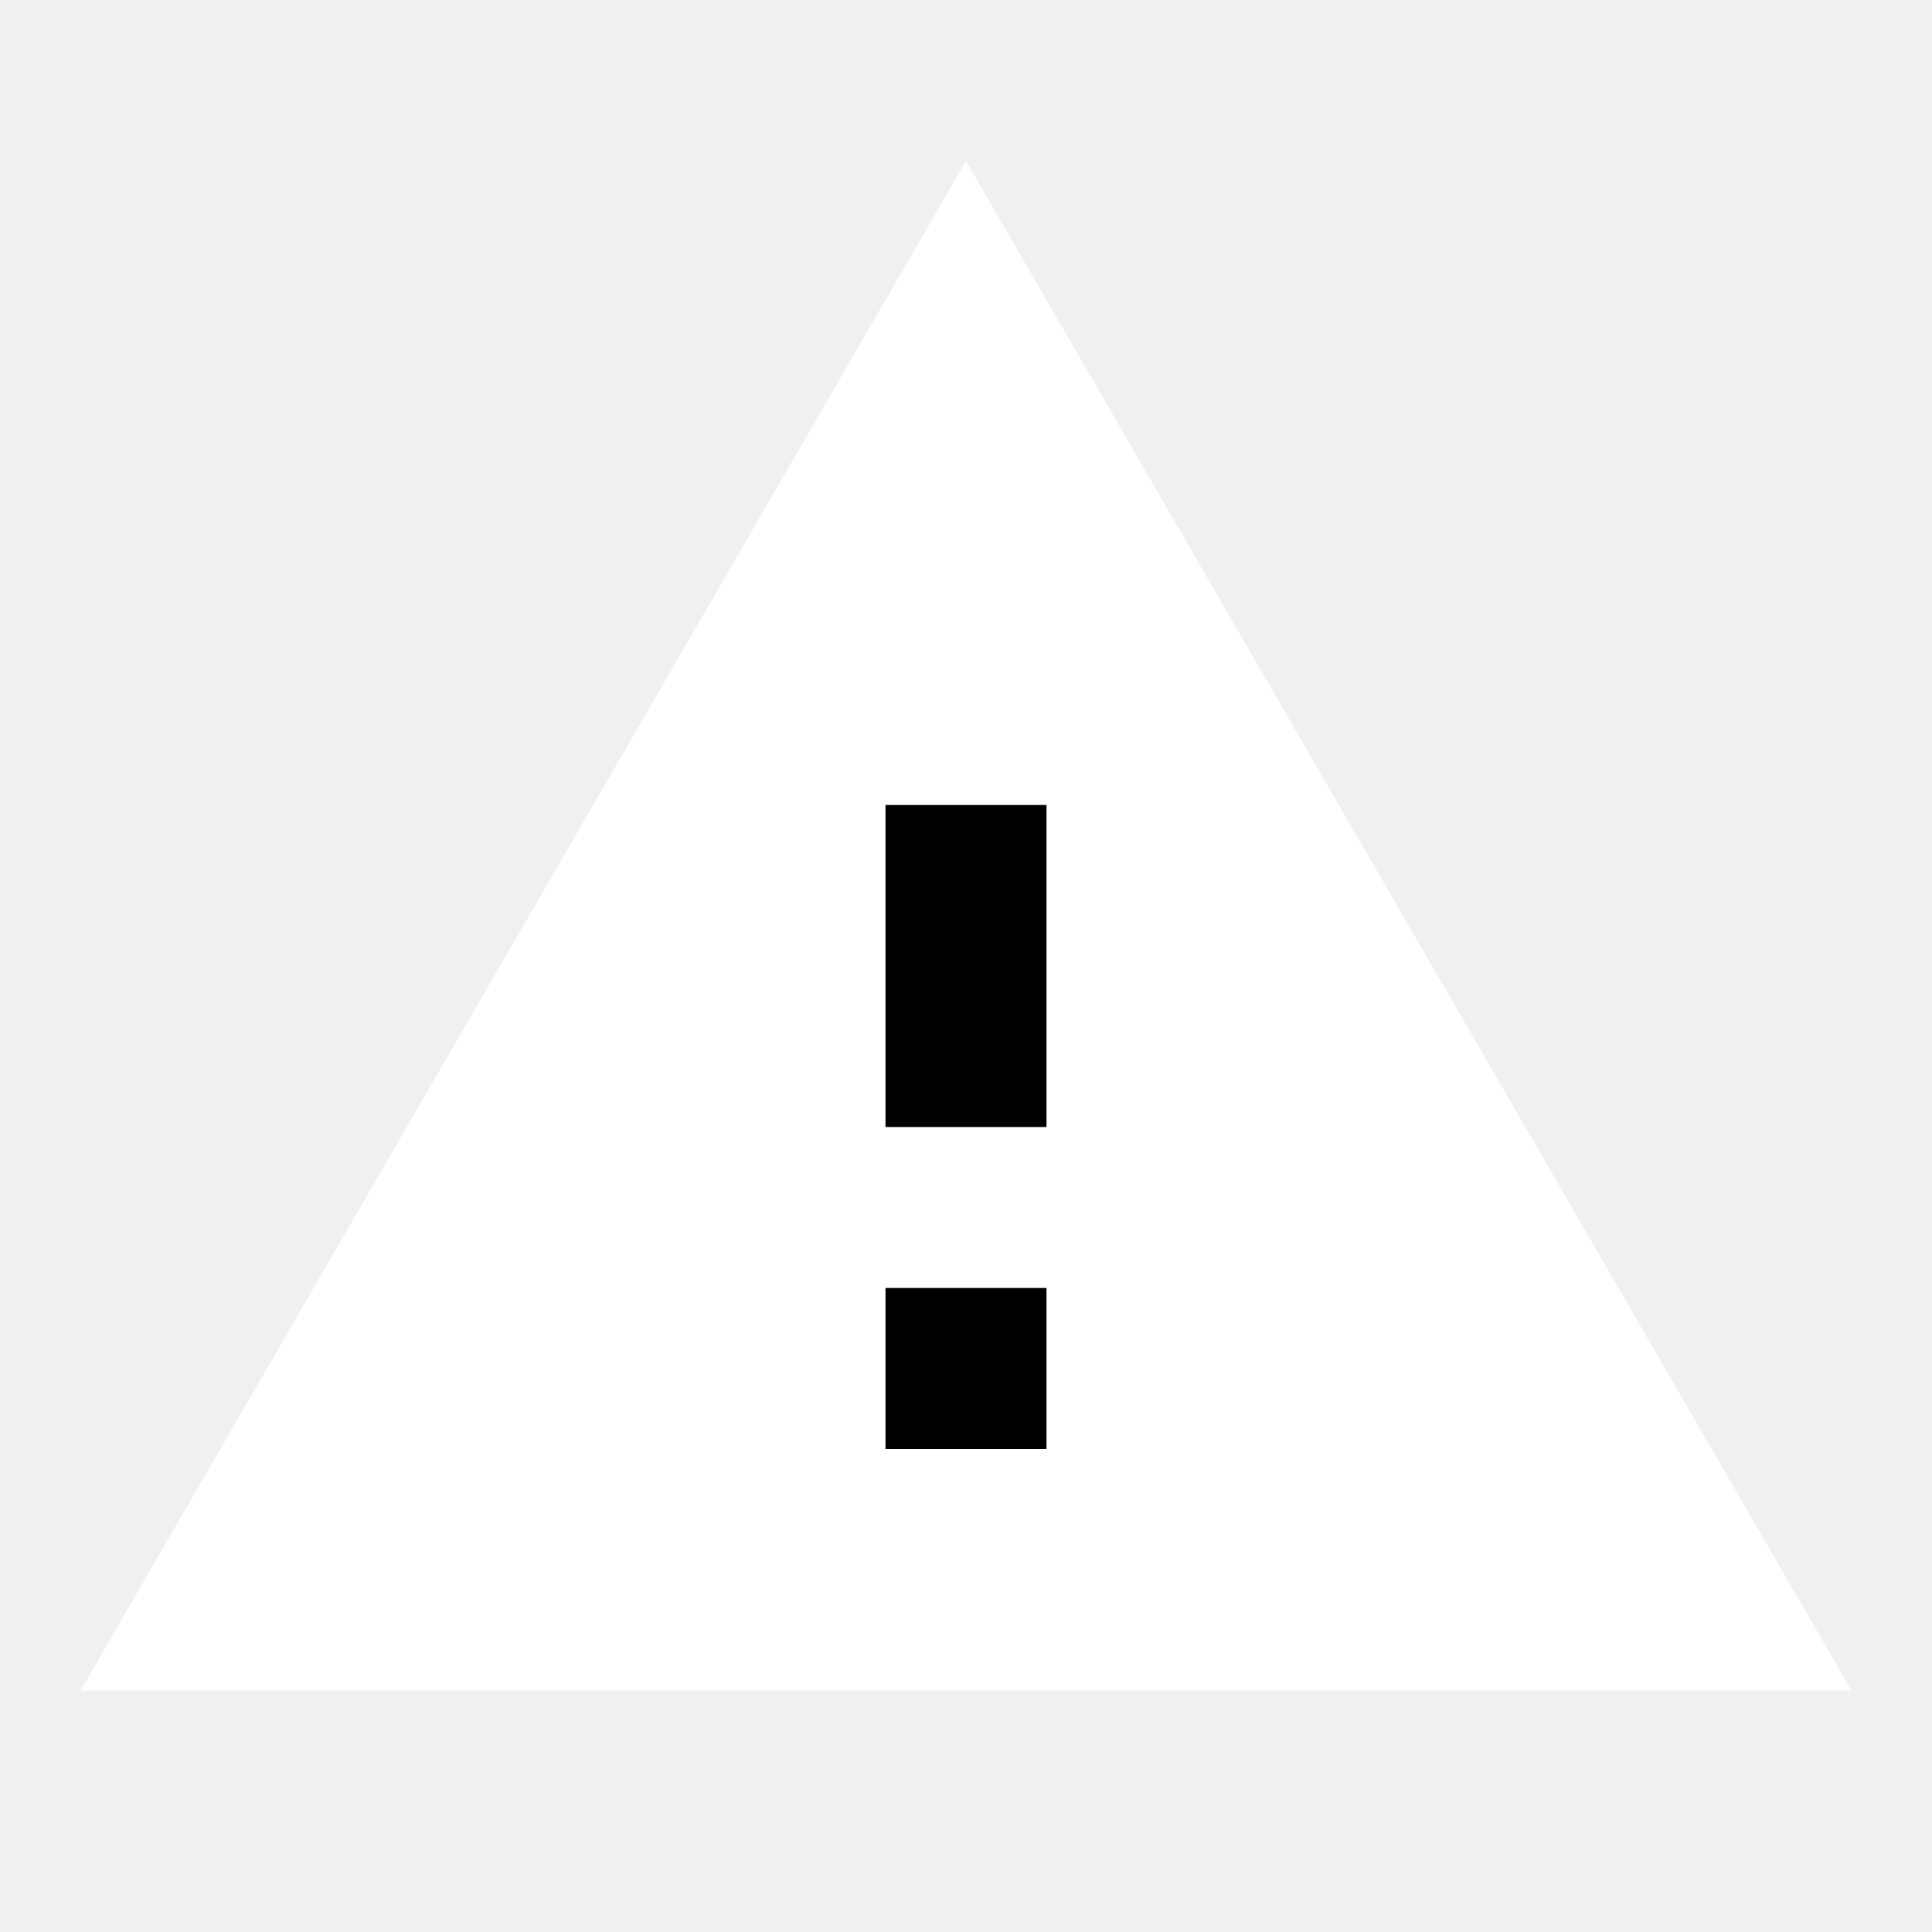
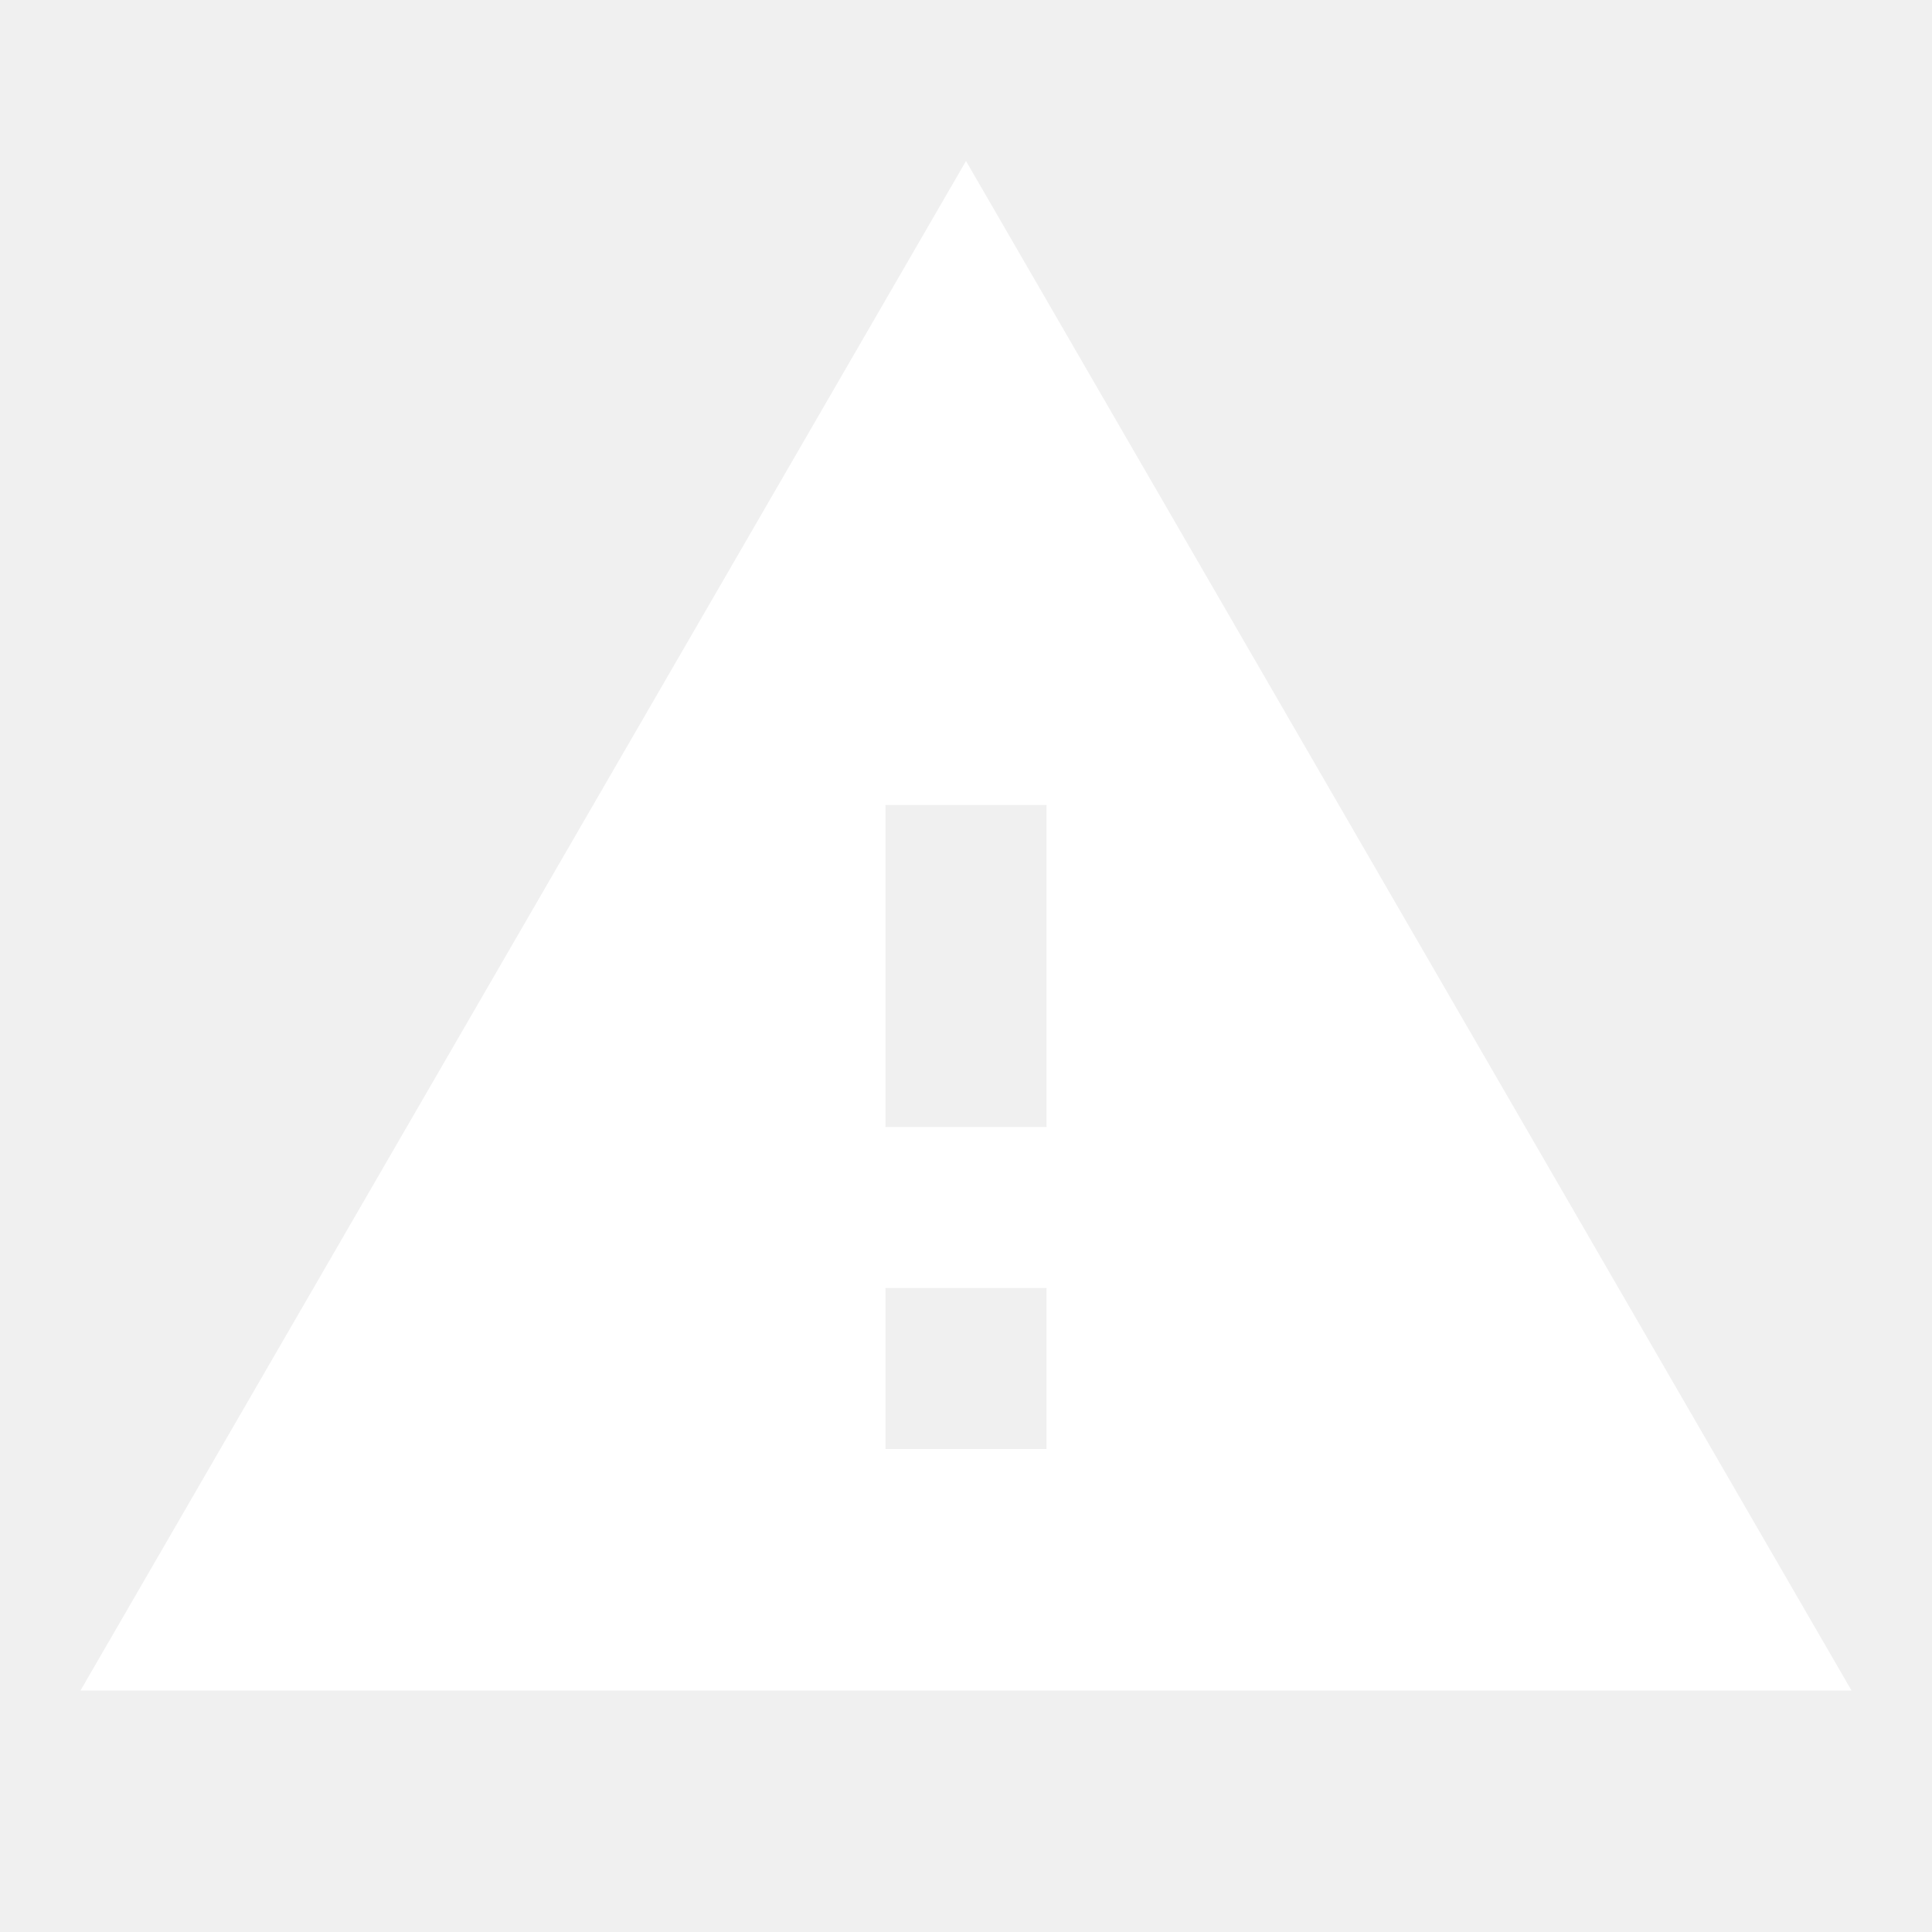
<svg xmlns="http://www.w3.org/2000/svg" class="svg-icon" role="img" viewBox="0 0 24 24" fill="none">
  <path d="M1 21H23L12 2L1 21ZM13 18H11V16H13V18ZM13 14H11V10H13V14Z" fill="white" />
-   <rect x="11" y="10" width="2" height="4" fill="black" />
-   <rect x="11" y="16" width="2" height="2" fill="black" />
+   <rect x="11" y="10" width="2" height="4" />
+   <rect x="11" y="16" width="2" height="2" />
</svg>
